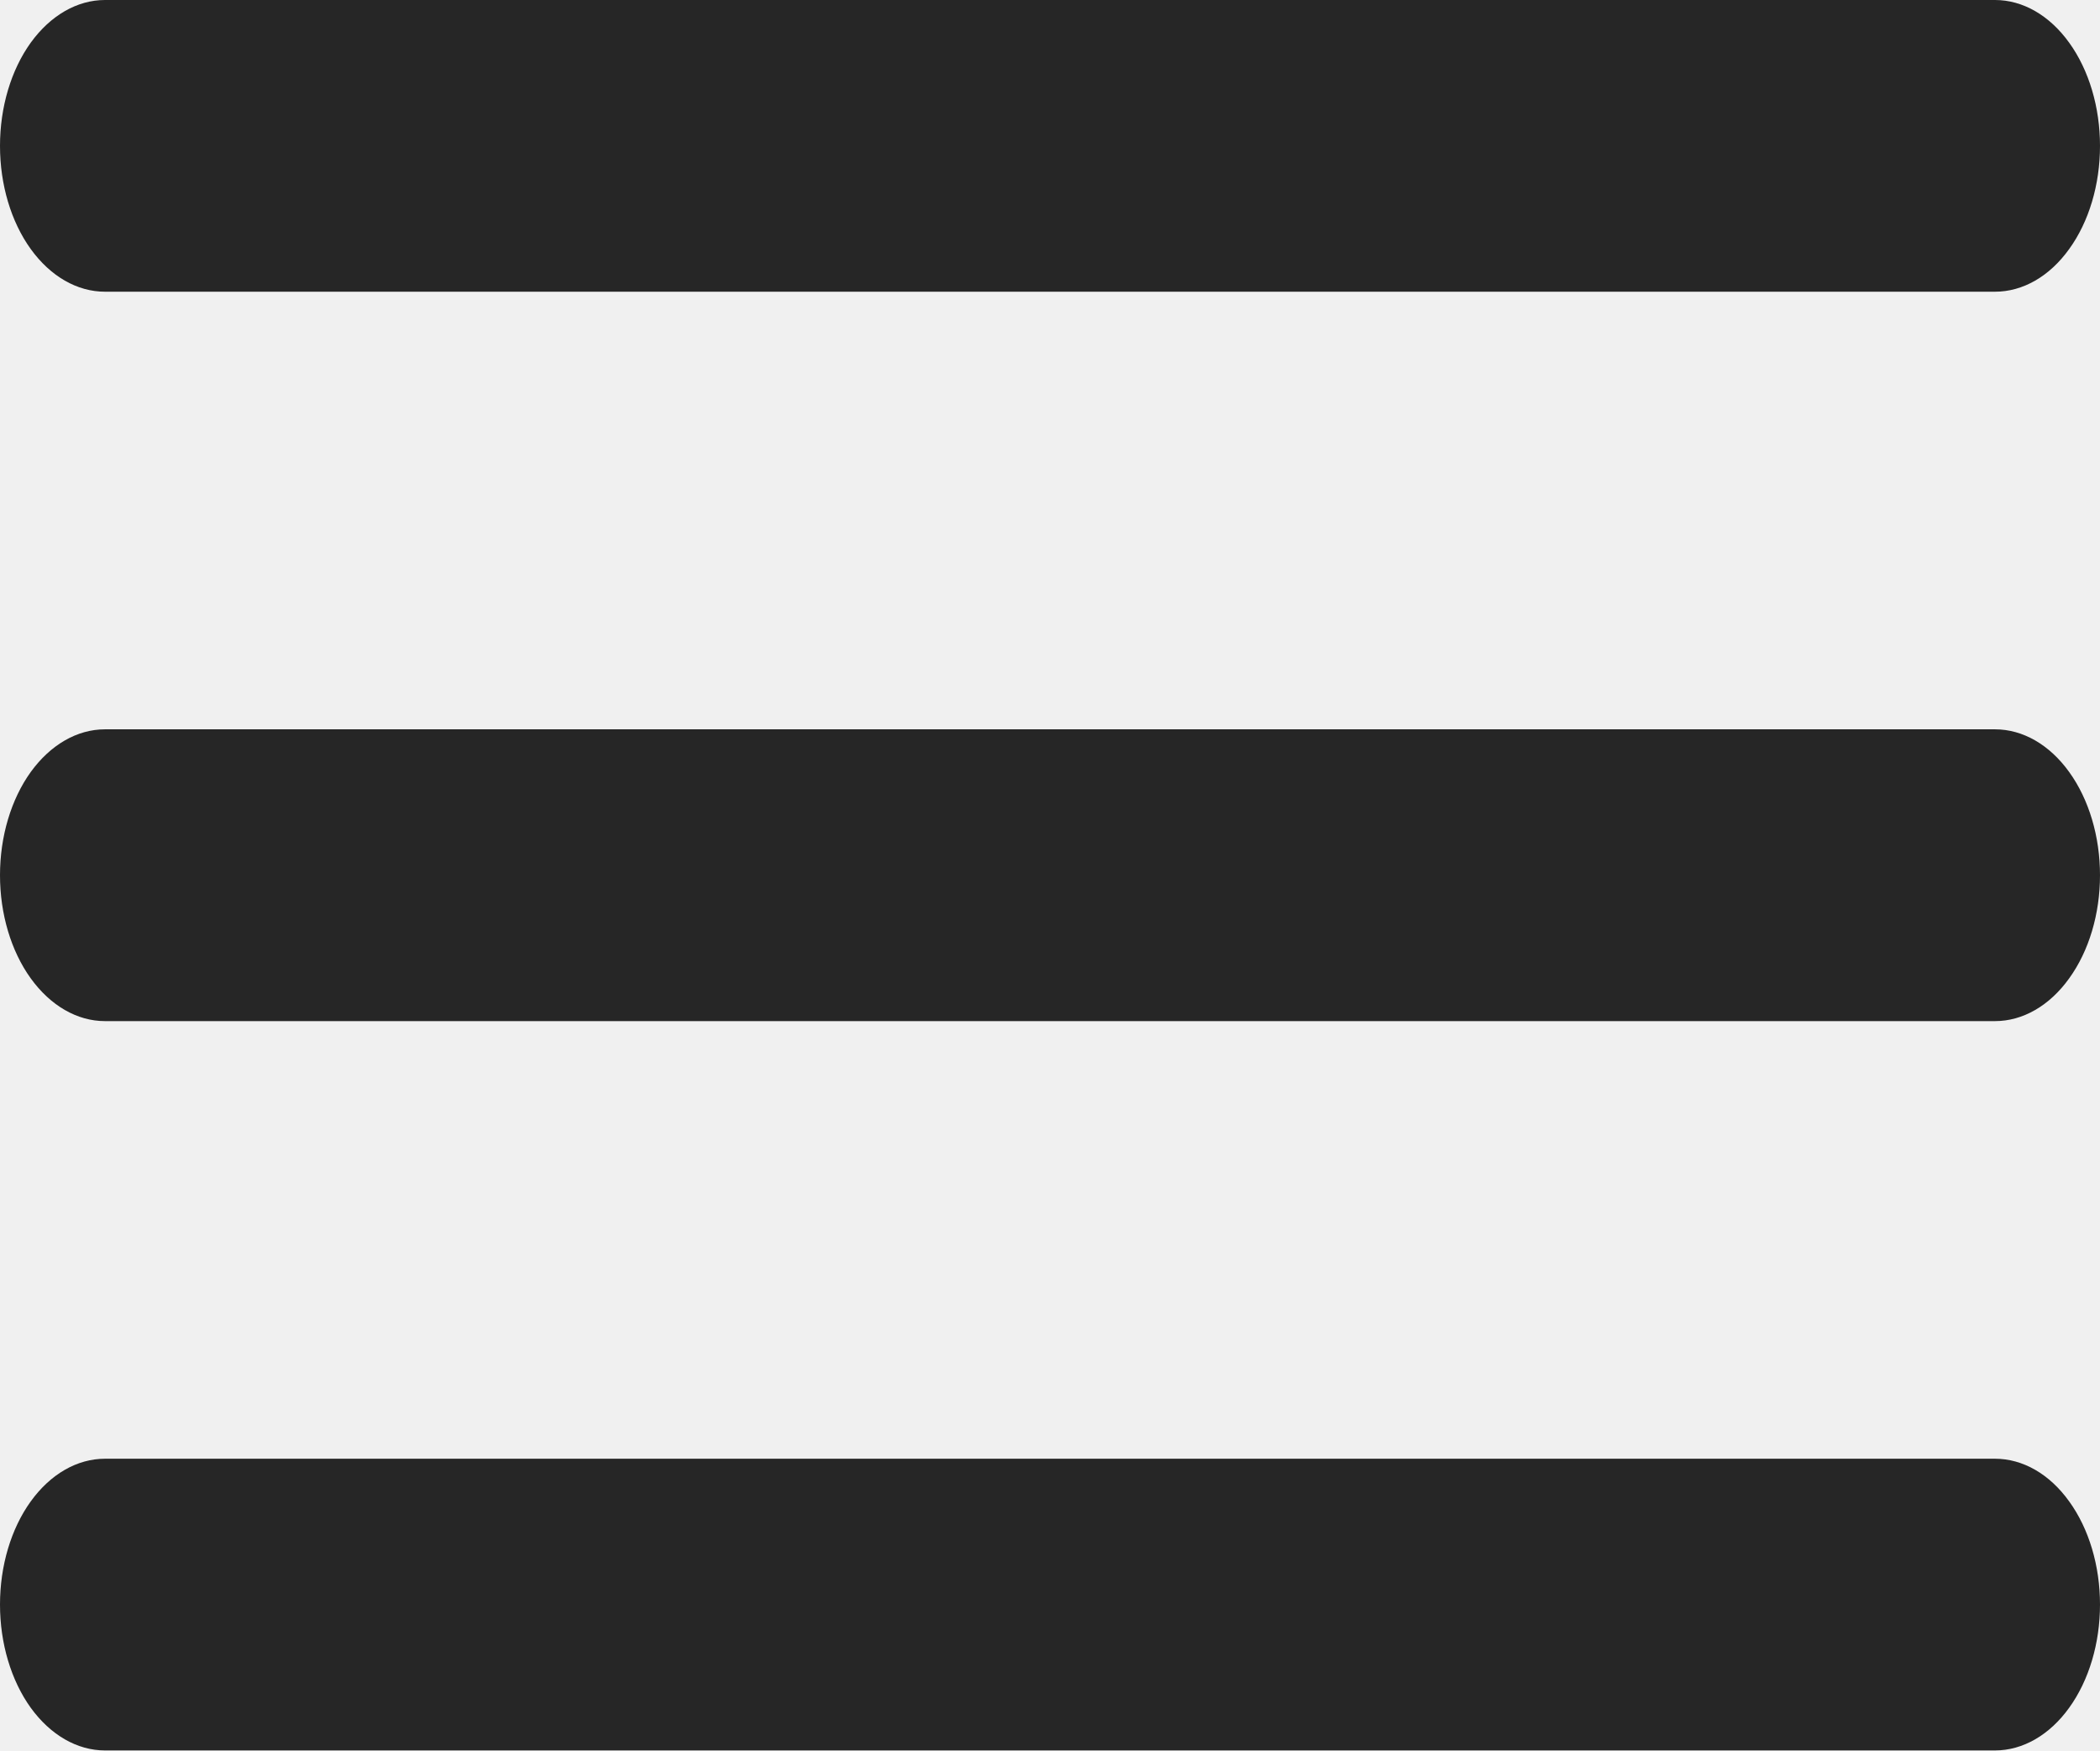
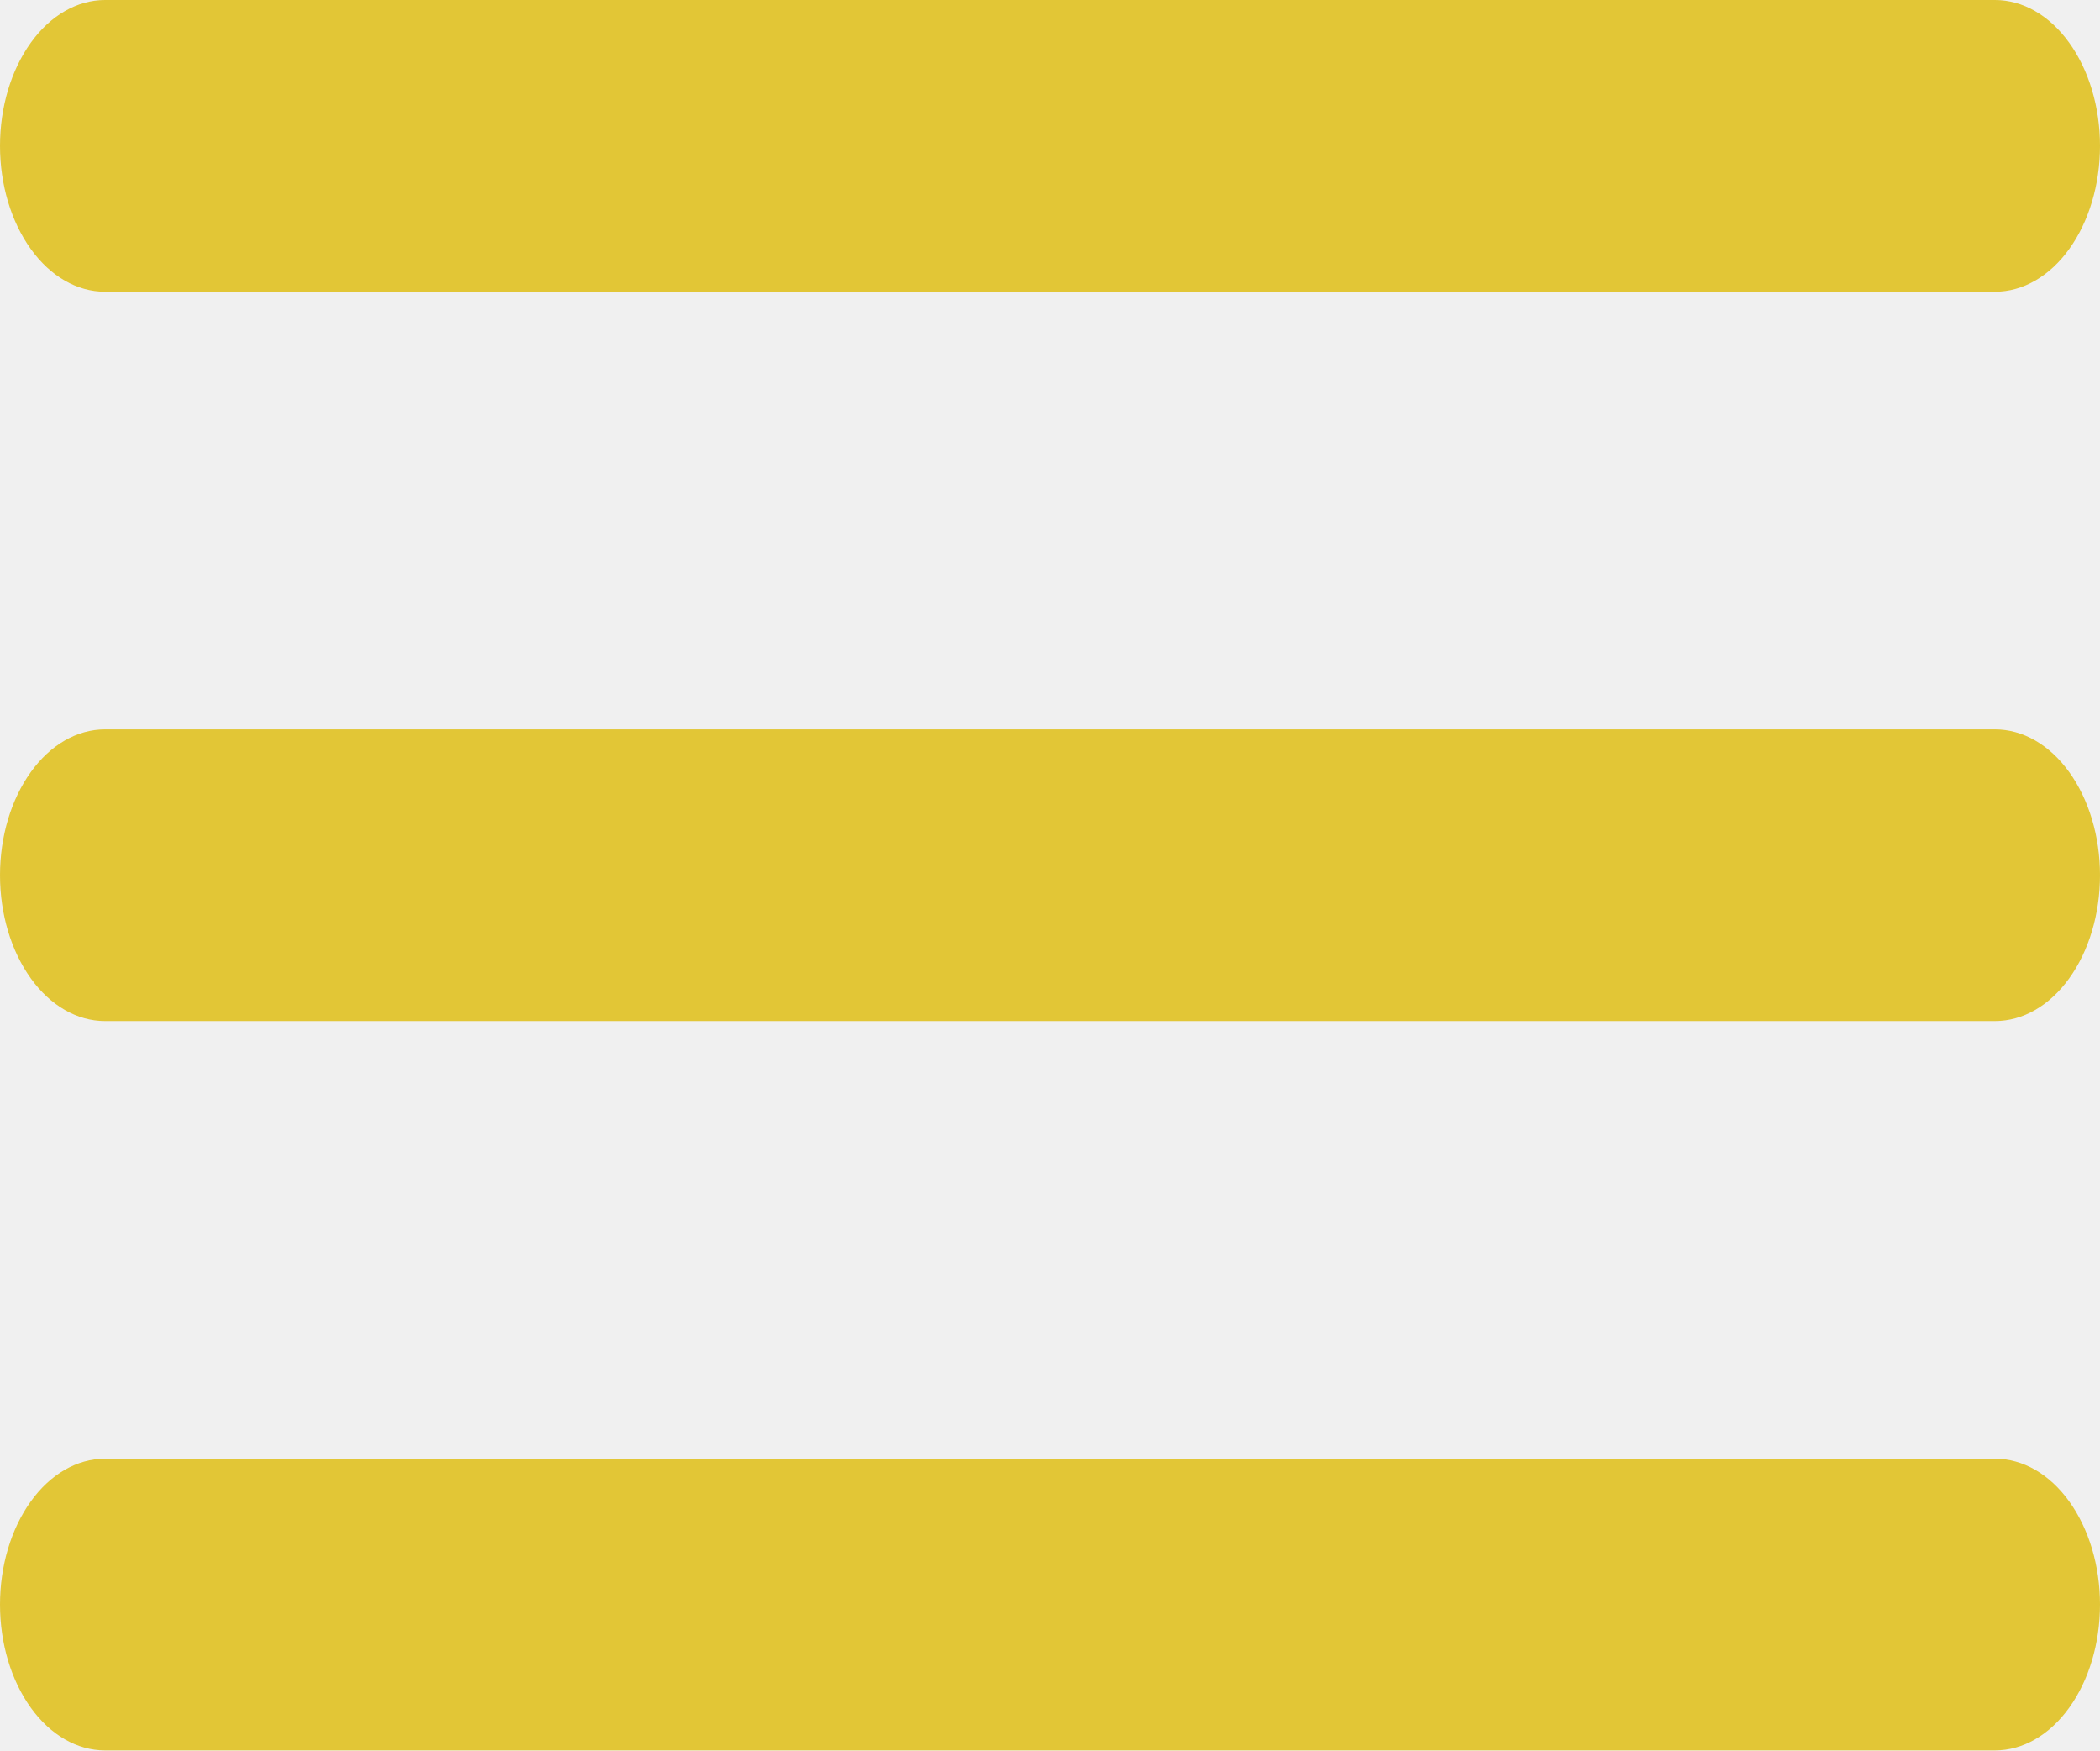
- <svg xmlns="http://www.w3.org/2000/svg" width="24" height="20" viewBox="0 0 24 20" fill="none">
-   <g clip-path="url(#clip0_1108_1222)">
-     <path d="M1.2 3.333H22.8C23.118 3.333 23.424 3.158 23.648 2.845C23.874 2.533 24 2.109 24 1.667C24 1.225 23.874 0.801 23.648 0.488C23.424 0.176 23.118 0 22.8 0H1.2C0.882 0 0.577 0.176 0.351 0.488C0.126 0.801 0 1.225 0 1.667C0 2.109 0.126 2.533 0.351 2.845C0.577 3.158 0.882 3.333 1.2 3.333ZM22.8 16.667H1.2C0.882 16.667 0.577 16.842 0.351 17.155C0.126 17.467 0 17.891 0 18.333C0 18.775 0.126 19.199 0.351 19.512C0.577 19.824 0.882 20 1.2 20H22.8C23.118 20 23.424 19.824 23.648 19.512C23.874 19.199 24 18.775 24 18.333C24 17.891 23.874 17.467 23.648 17.155C23.424 16.842 23.118 16.667 22.8 16.667ZM22.8 8.333H1.2C0.882 8.333 0.577 8.509 0.351 8.821C0.126 9.134 0 9.558 0 10C0 10.442 0.126 10.866 0.351 11.178C0.577 11.491 0.882 11.667 1.2 11.667H22.8C23.118 11.667 23.424 11.491 23.648 11.178C23.874 10.866 24 10.442 24 10C24 9.558 23.874 9.134 23.648 8.821C23.424 8.509 23.118 8.333 22.8 8.333Z" fill="#262626" />
+ <svg xmlns="http://www.w3.org/2000/svg" width="18" height="15" viewBox="0 0 18 15" fill="none">
+   <g clip-path="url(#clip0_2448_5228)">
+     <path d="M0.9 2.5H17.1C17.339 2.5 17.568 2.368 17.736 2.134C17.905 1.899 18 1.582 18 1.25C18 0.918 17.905 0.601 17.736 0.366C17.568 0.132 17.339 0 17.1 0H0.9C0.661 0 0.432 0.132 0.264 0.366C0.095 0.601 0 0.918 0 1.25C0 1.582 0.095 1.899 0.264 2.134C0.432 2.368 0.661 2.5 0.9 2.5V2.5ZM17.1 12.5H0.9C0.661 12.5 0.432 12.632 0.264 12.866C0.095 13.101 0 13.418 0 13.75C0 14.082 0.095 14.399 0.264 14.634C0.432 14.868 0.661 15 0.9 15H17.1C17.339 15 17.568 14.868 17.736 14.634C17.905 14.399 18 14.082 18 13.75C18 13.418 17.905 13.101 17.736 12.866C17.568 12.632 17.339 12.5 17.1 12.5ZM17.1 6.25H0.9C0.661 6.25 0.432 6.382 0.264 6.616C0.095 6.851 0 7.168 0 7.5C0 7.832 0.095 8.149 0.264 8.384C0.432 8.618 0.661 8.75 0.9 8.75H17.1C17.339 8.75 17.568 8.618 17.736 8.384C17.905 8.149 18 7.832 18 7.5C18 7.168 17.905 6.851 17.736 6.616C17.568 6.382 17.339 6.25 17.1 6.25Z" fill="#E2C636" />
  </g>
  <defs>
-     <clipPath id="clip0_1108_1222">
-       <rect width="24" height="20" fill="white" />
+     <clipPath id="clip0_2448_5228">
+       <rect width="18" height="15" fill="white" />
    </clipPath>
  </defs>
</svg>
